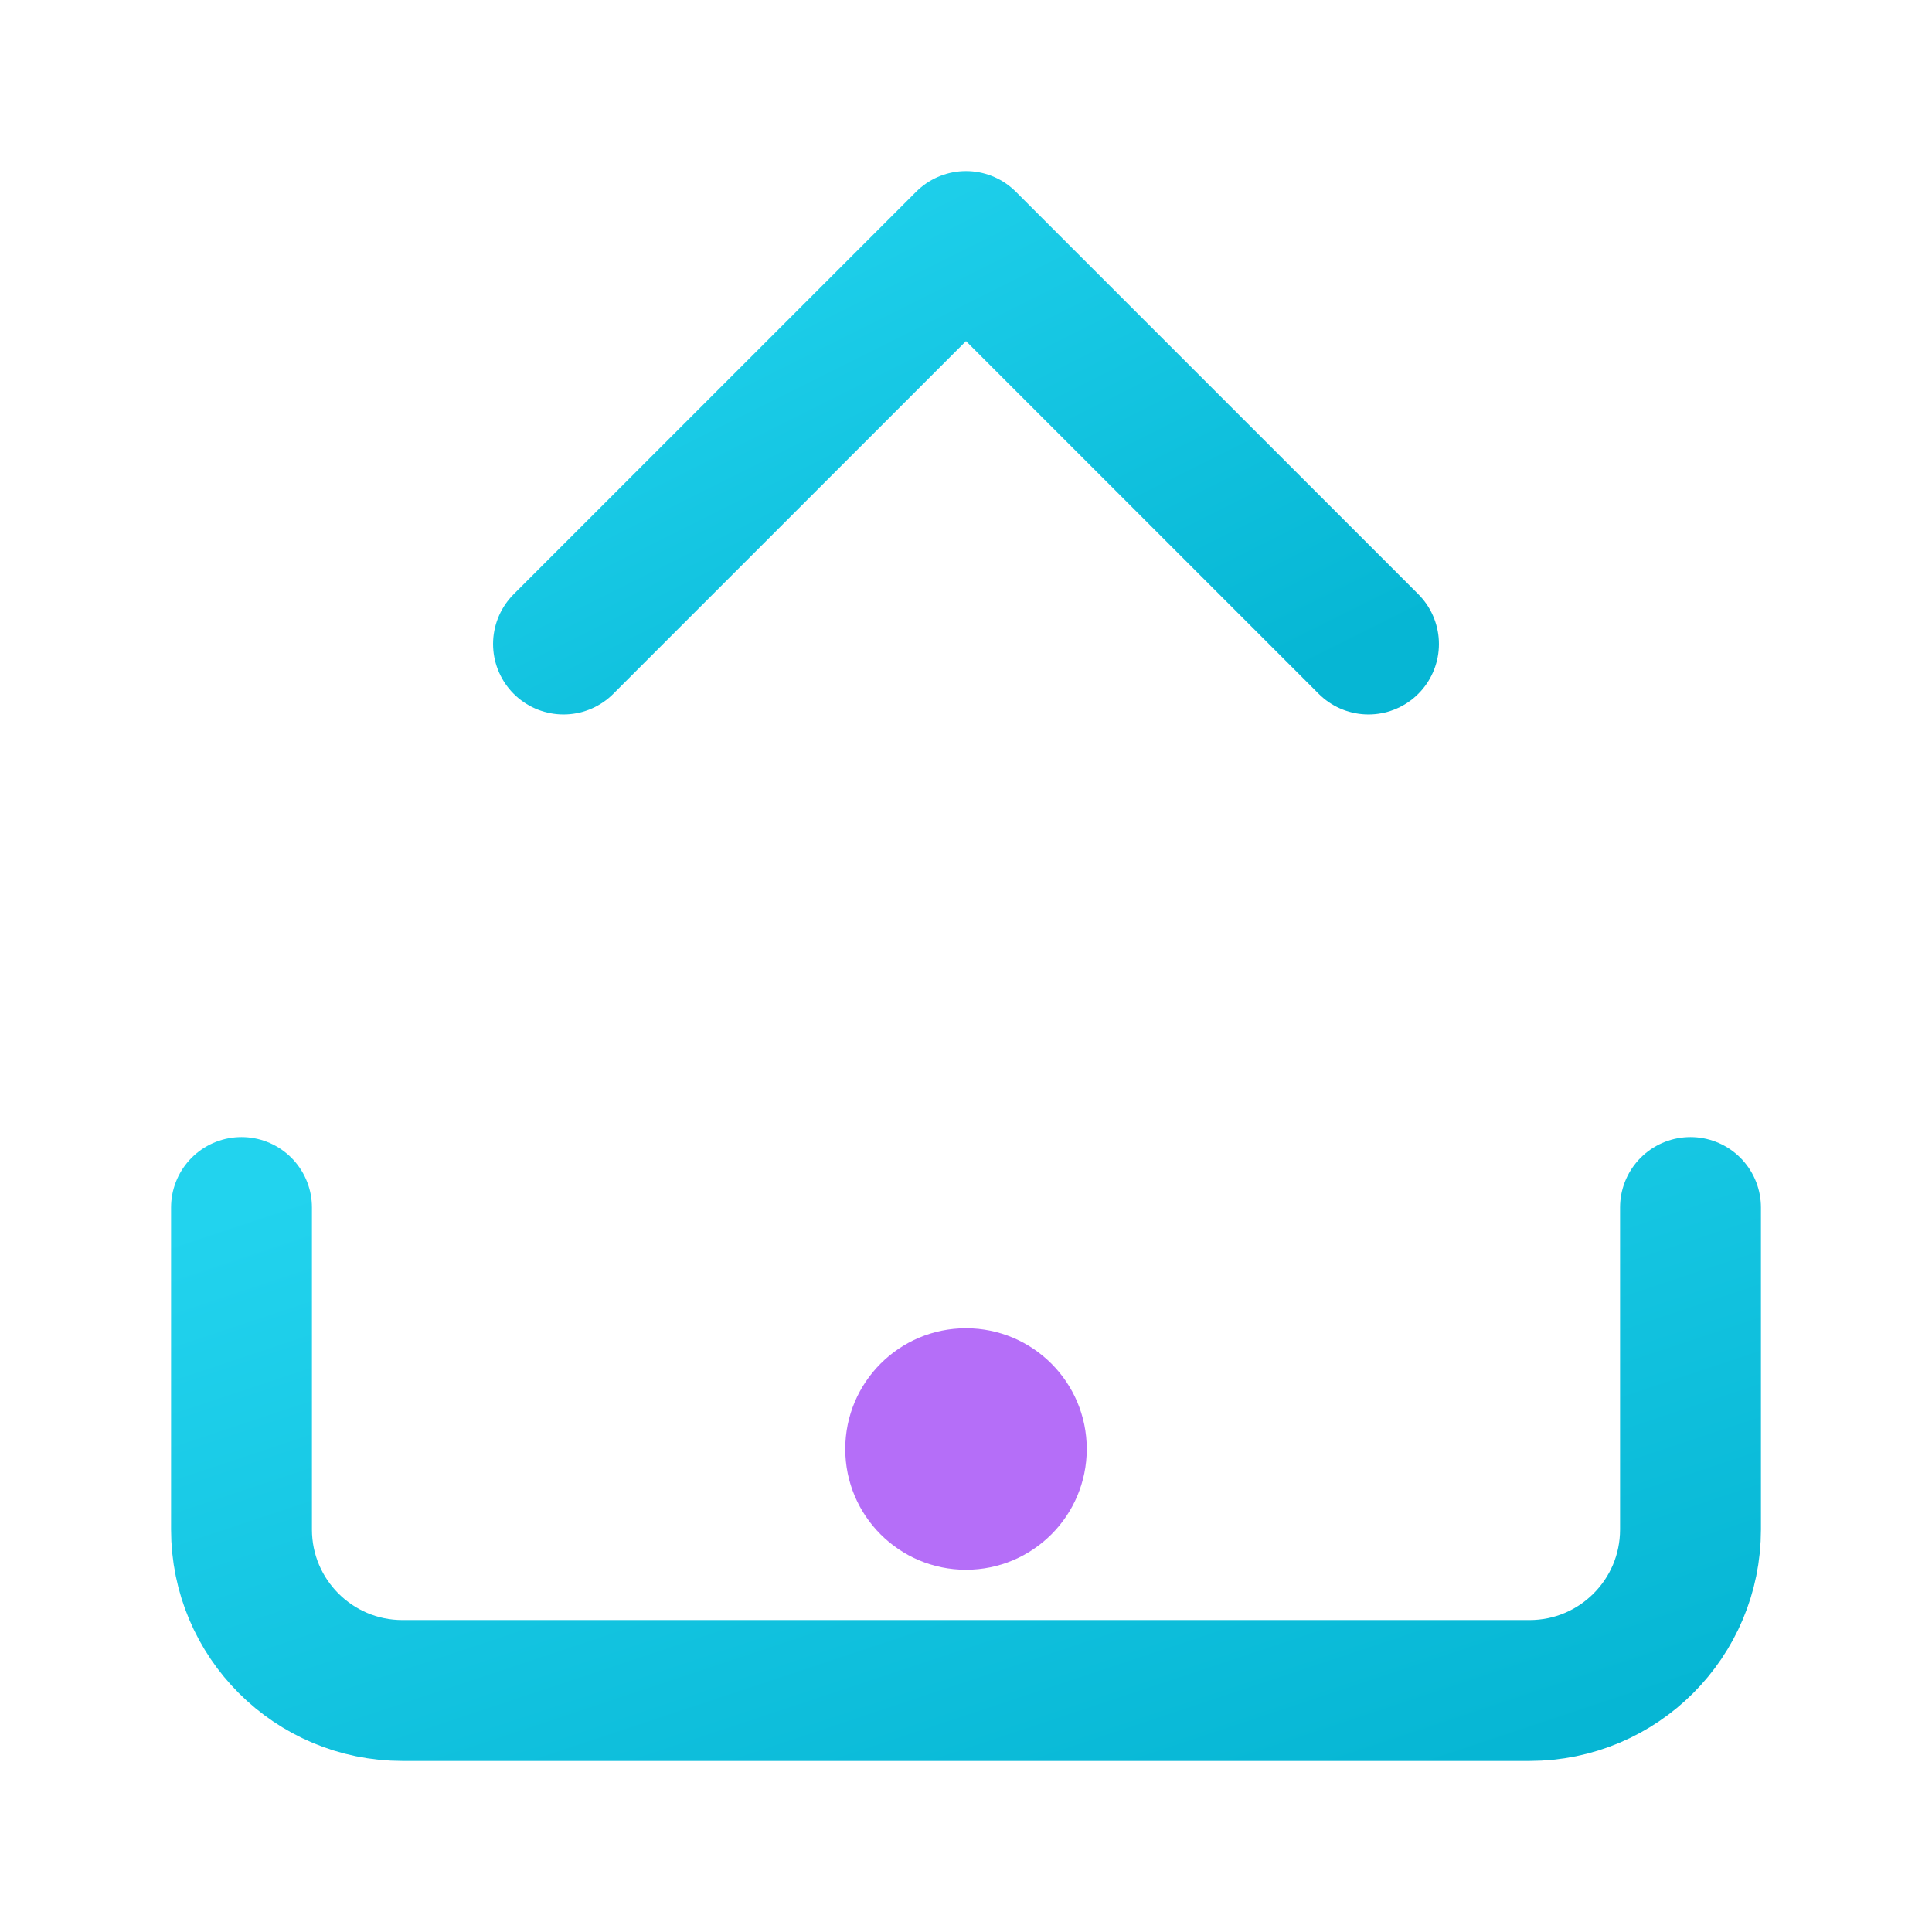
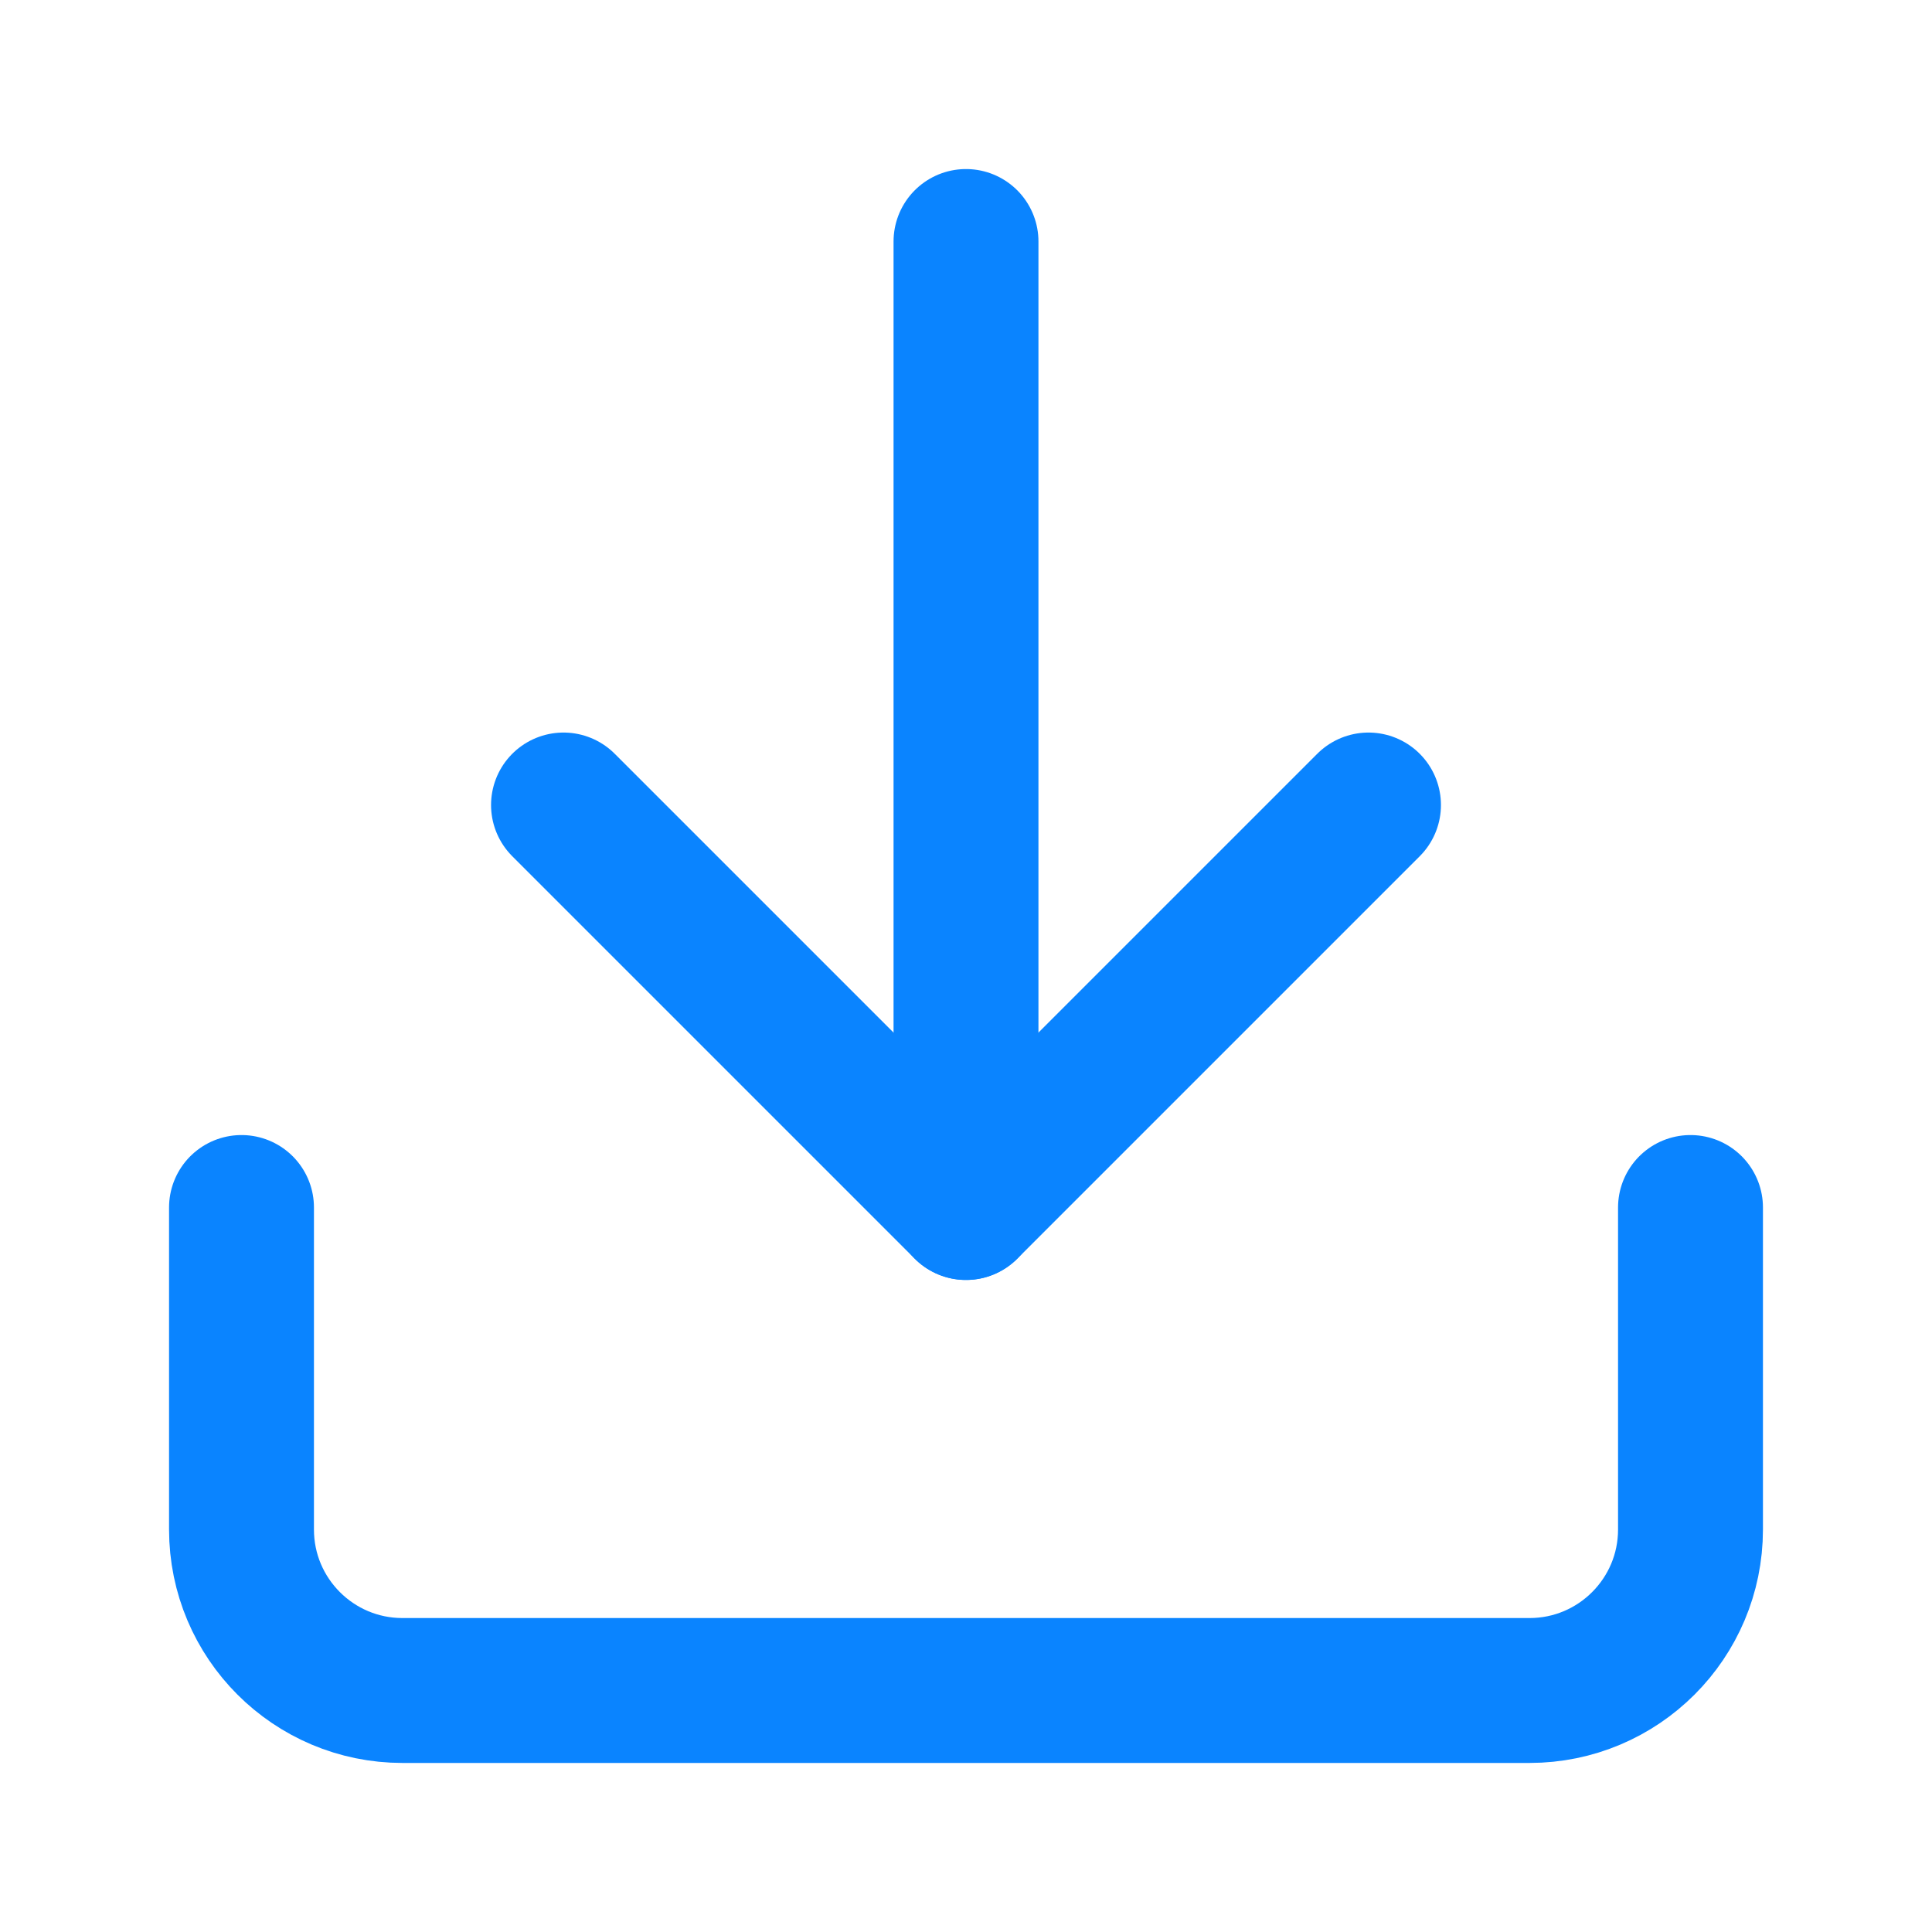
- <svg xmlns="http://www.w3.org/2000/svg" viewBox="0 0 24 24" fill="none">
-   <defs>
-     <linearGradient id="brandCyan" x1="0%" y1="0%" x2="100%" y2="100%">
-       <stop offset="0%" stop-color="#22d3ee" />
-       <stop offset="100%" stop-color="#06b6d4" />
-     </linearGradient>
-   </defs>
-   <path d="M 21 15 V 19 A 2 2 0 0 1 19 21 H 5 A 2 2 0 0 1 3 19 V 15" stroke="url(#brandCyan)" stroke-width="1.75" stroke-linecap="round" stroke-linejoin="round" />
-   <line x1="12" y1="3" x2="12" y2="15" stroke="url(#brandCyan)" stroke-width="1.75" stroke-linecap="round" />
-   <polyline points="7 8, 12 3, 17 8" stroke="url(#brandCyan)" stroke-width="1.75" stroke-linecap="round" stroke-linejoin="round" />
-   <circle cx="12" cy="18" r="1.5" fill="#a855f7" opacity="0.85" />
+ <svg xmlns="http://www.w3.org/2000/svg" width="32" height="32" viewBox="0 0 24 24" fill="none" stroke="#0A84FF" stroke-width="1.8" stroke-linecap="round" stroke-linejoin="round">
+   <path d="M21 15v4a2 2 0 0 1-2 2H5a2 2 0 0 1-2-2v-4" />
+   <polyline points="7 10 12 15 17 10" />
+   <line x1="12" y1="15" x2="12" y2="3" />
</svg>
